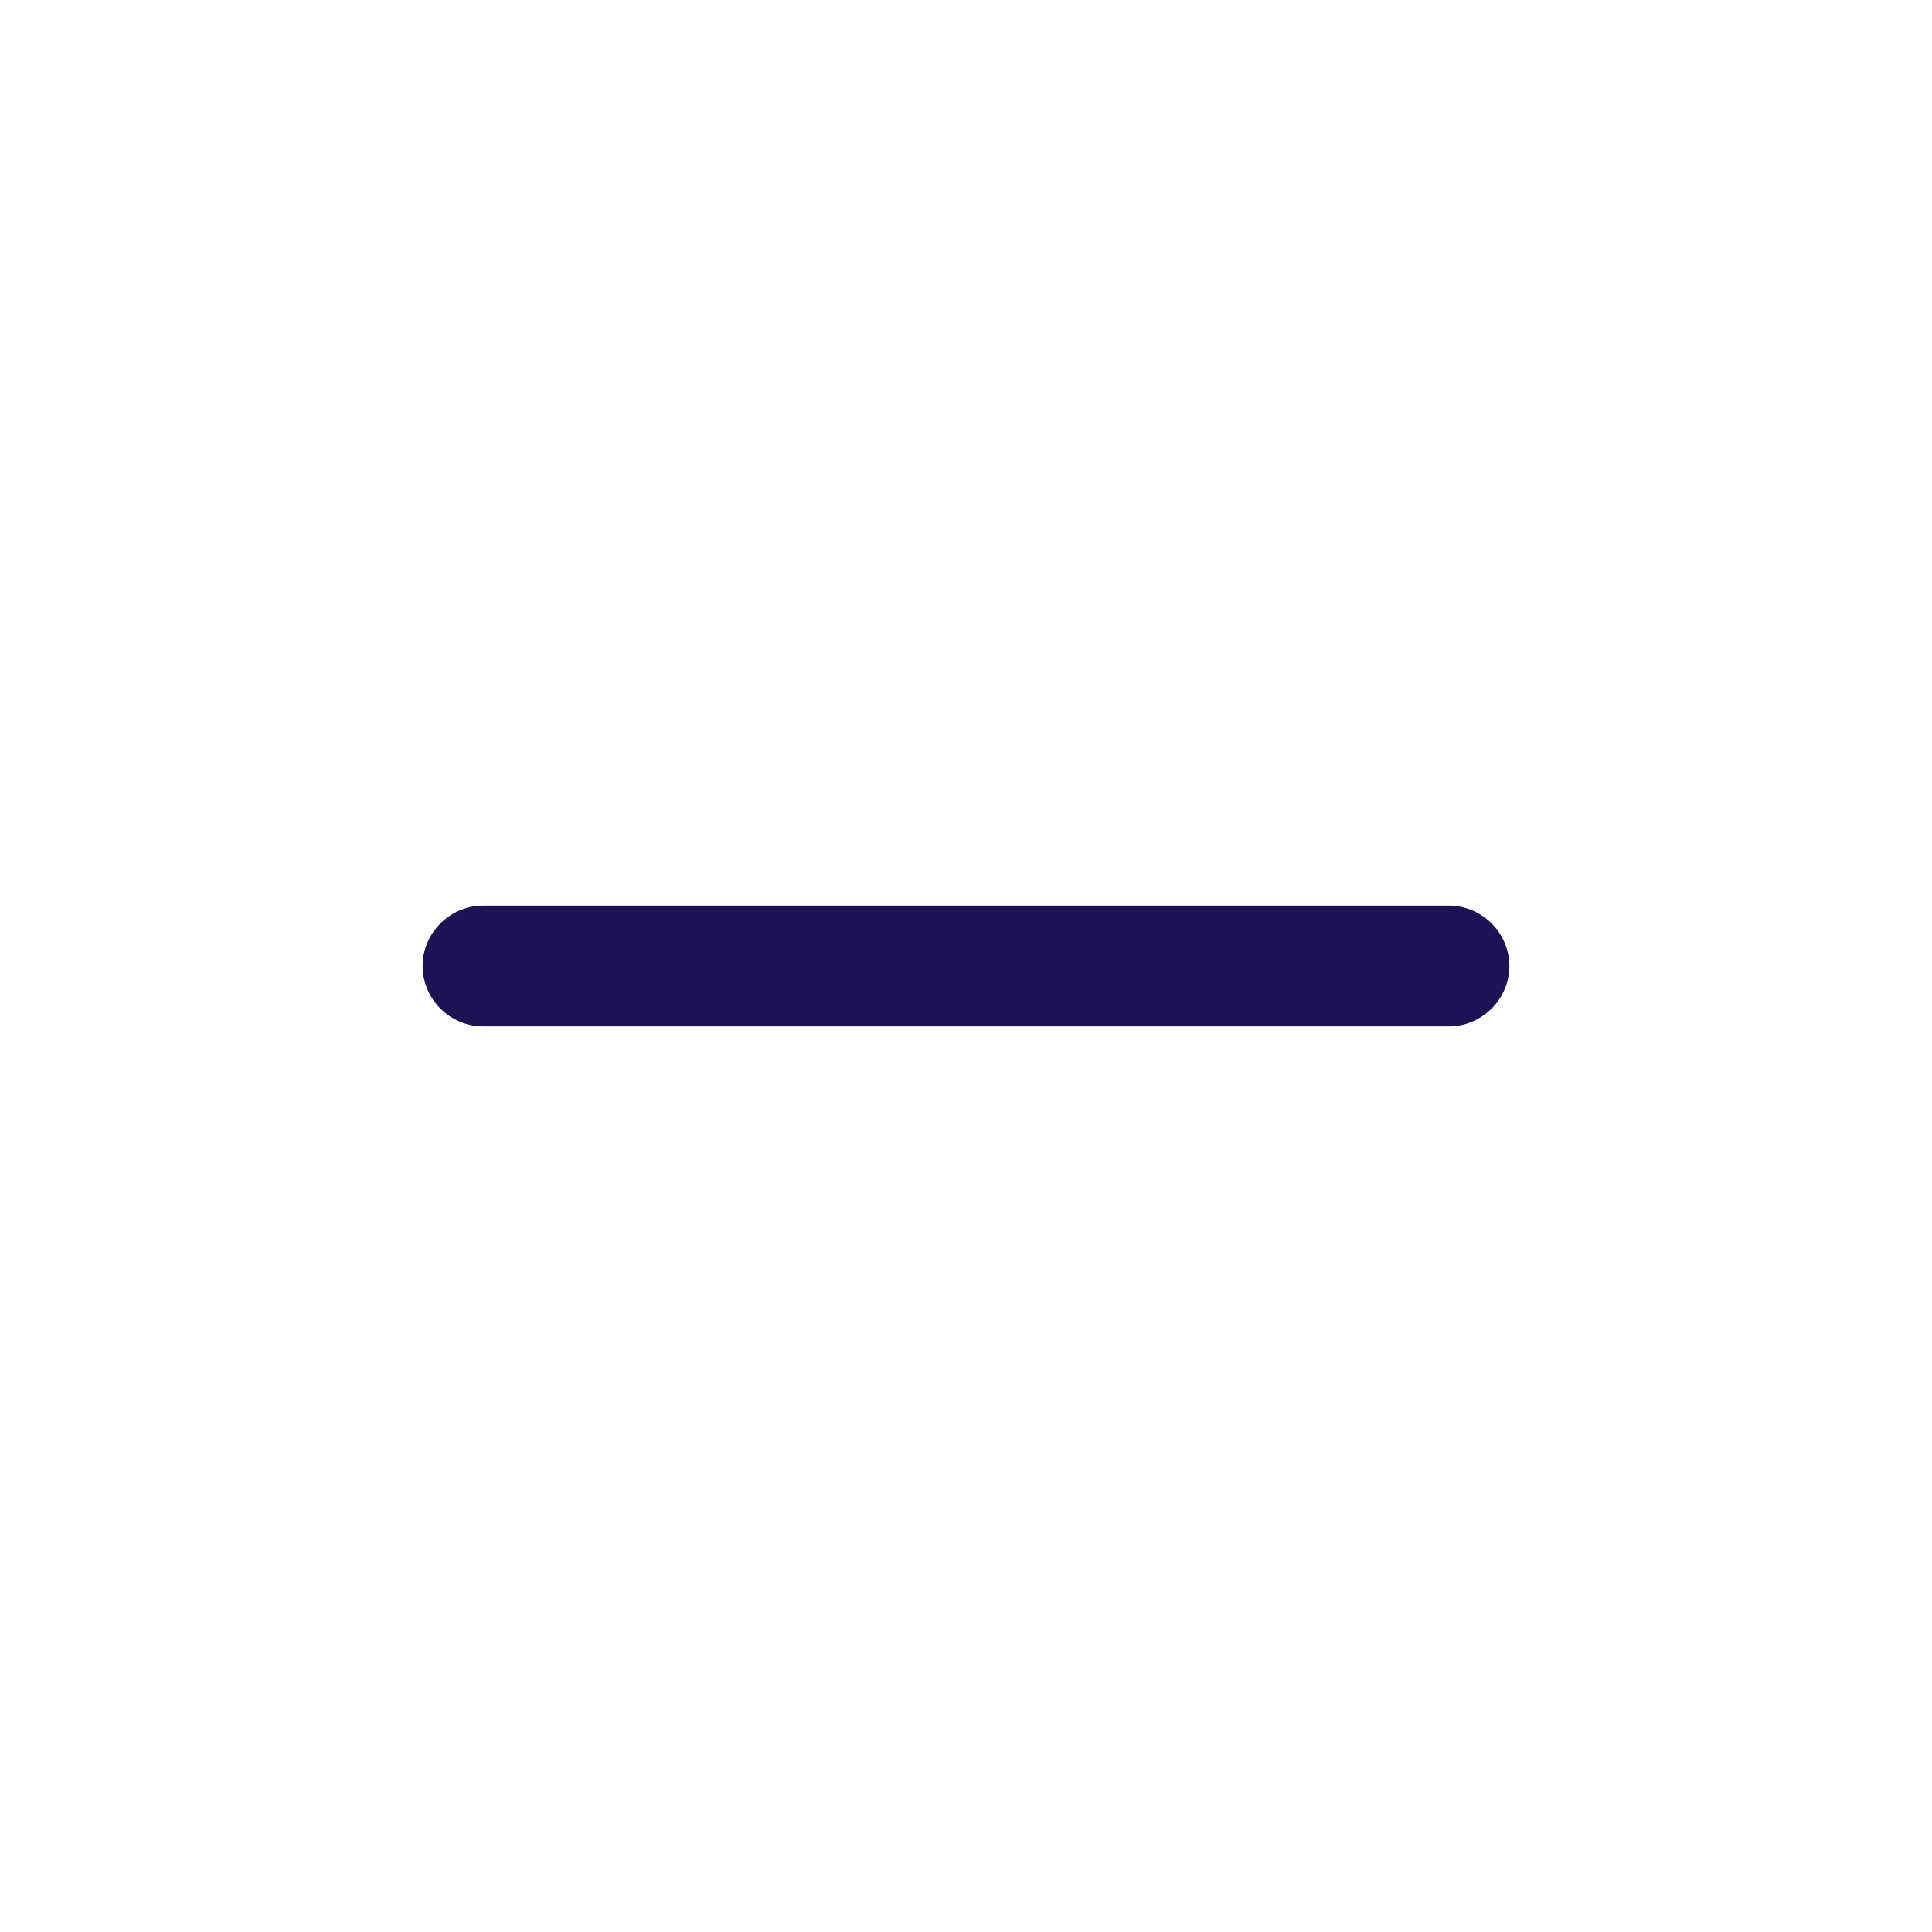
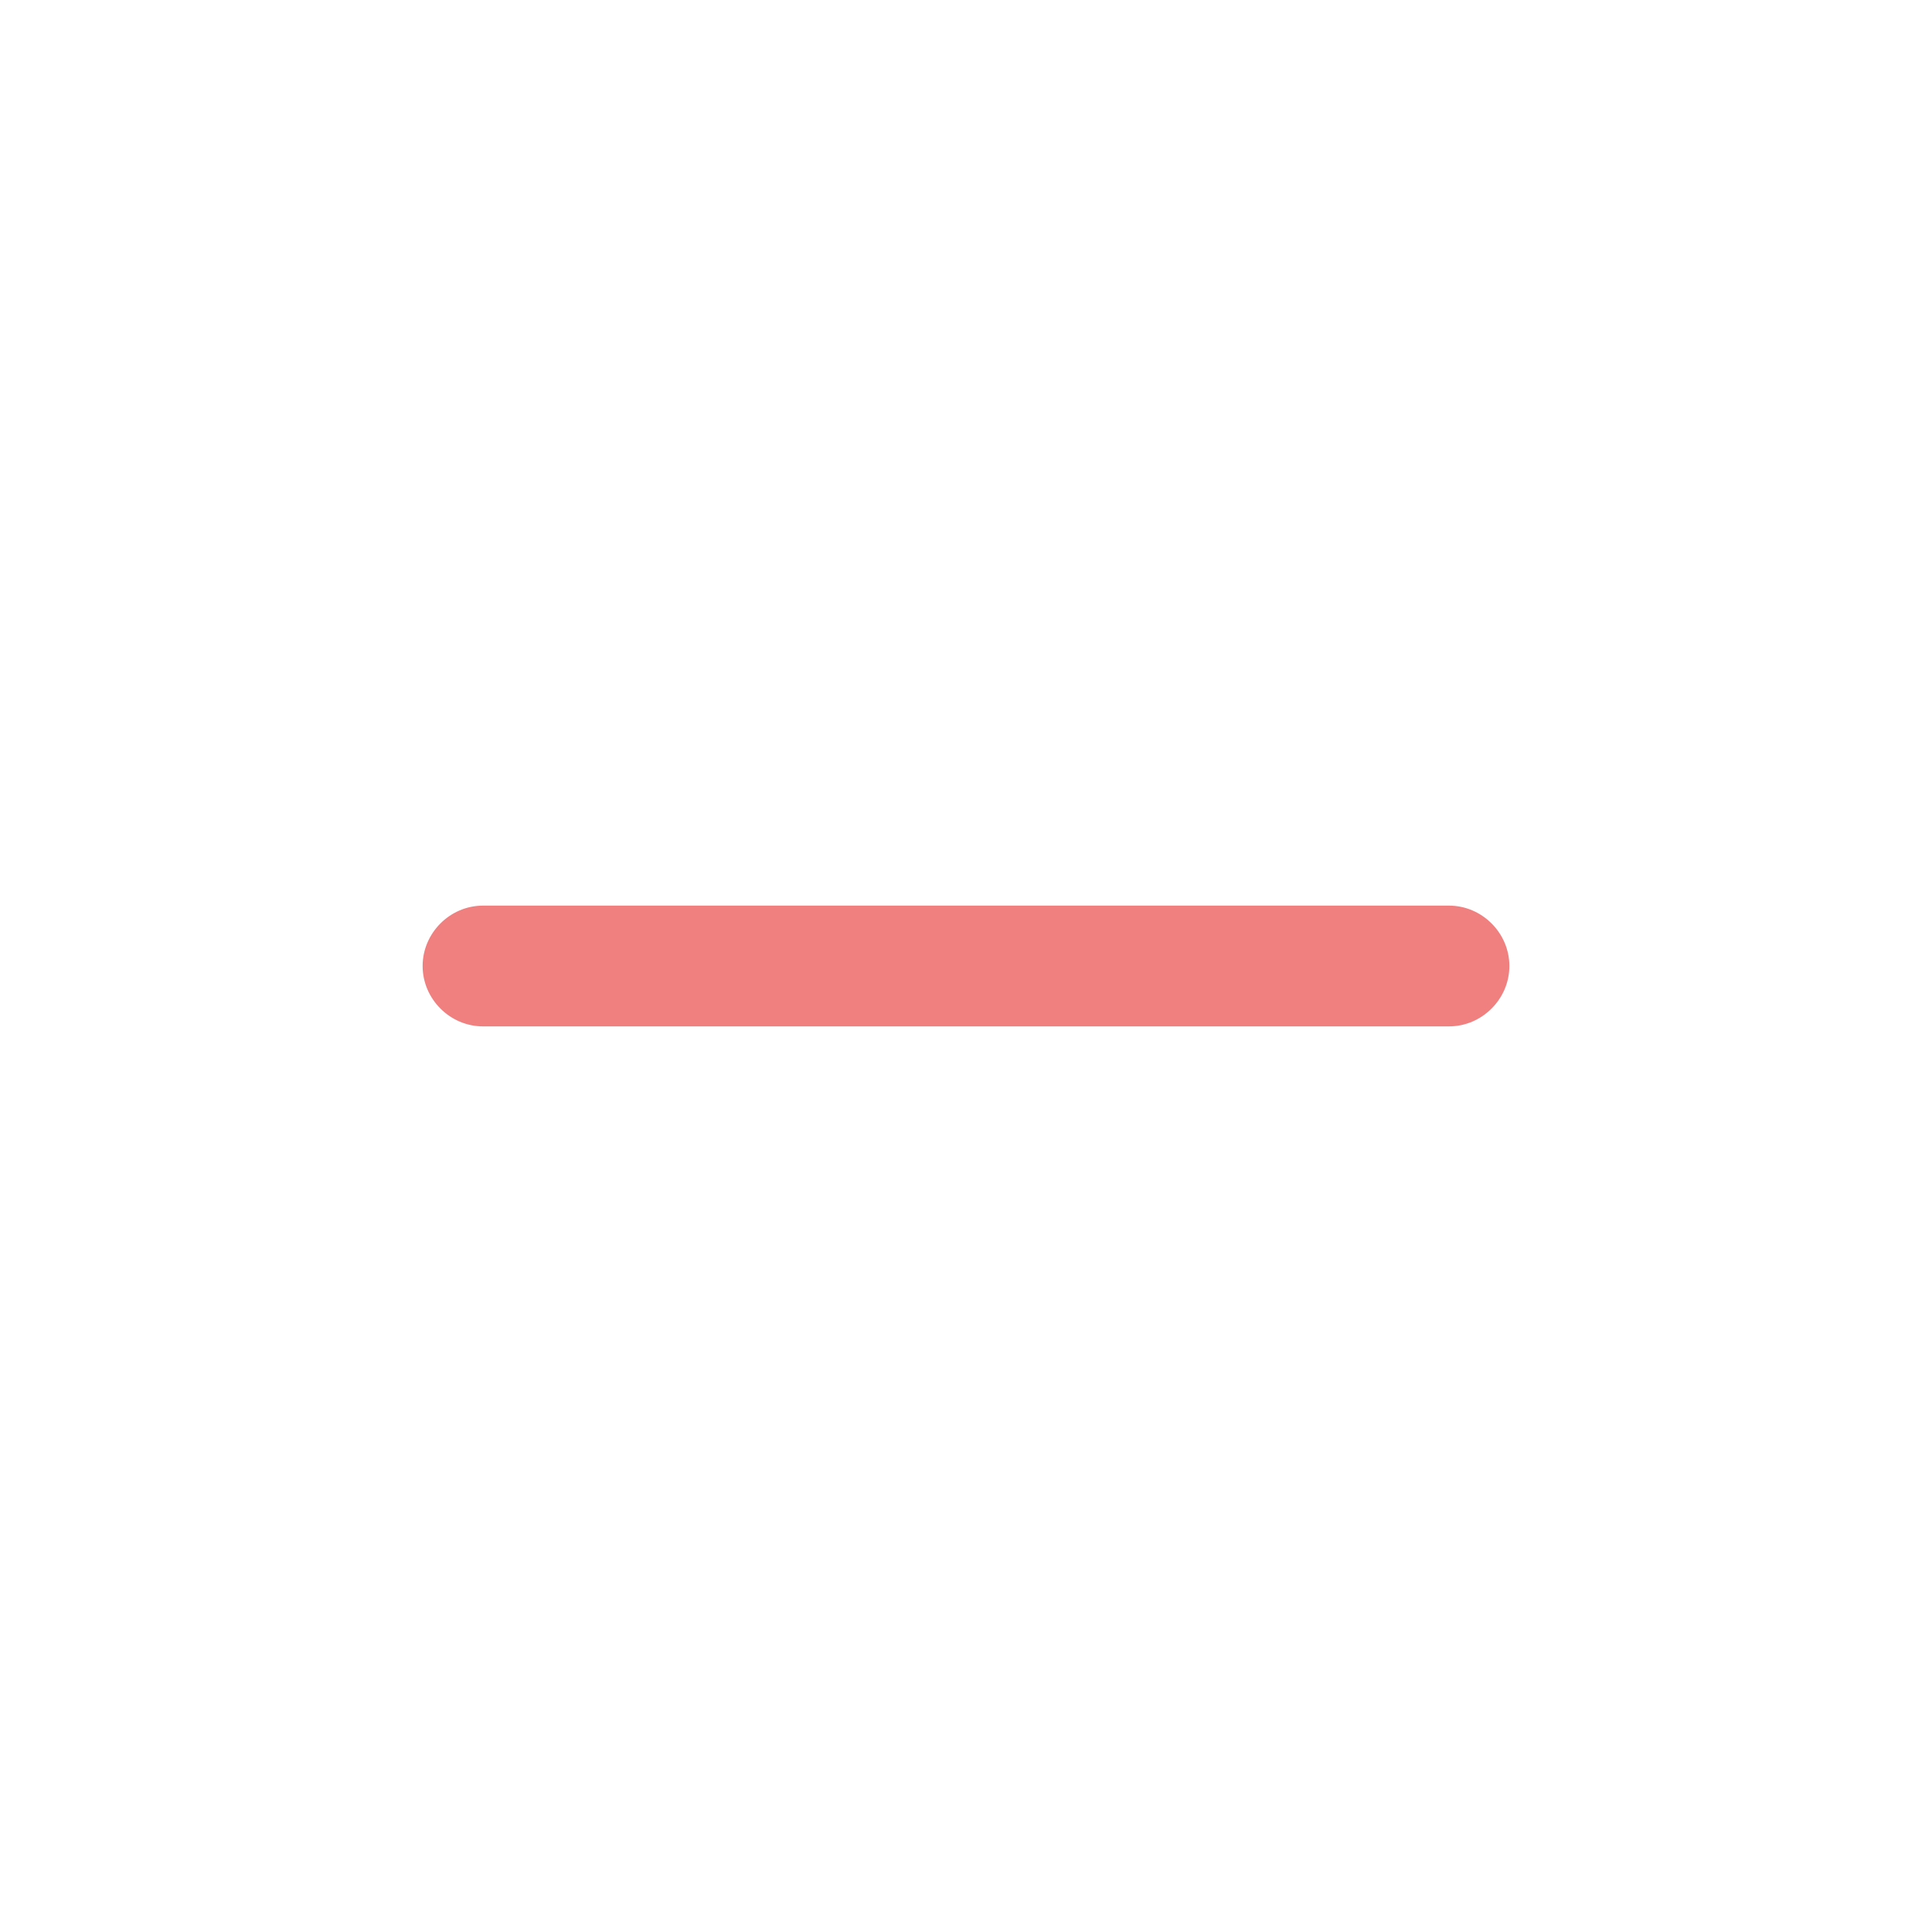
<svg xmlns="http://www.w3.org/2000/svg" width="24" height="24" viewBox="0 0 24 24" fill="none">
-   <path d="M18 12.75H6C5.59 12.75 5.25 12.41 5.25 12C5.25 11.59 5.59 11.25 6 11.25H18C18.41 11.25 18.75 11.59 18.75 12C18.75 12.41 18.41 12.75 18 12.75Z" fill="#1C1254" />
+   <path d="M18 12.75H6C5.59 12.75 5.25 12.41 5.25 12C5.25 11.59 5.59 11.25 6 11.25H18C18.41 11.25 18.75 11.59 18.75 12C18.75 12.41 18.41 12.75 18 12.75Z" fill="#F08080" />
</svg>
